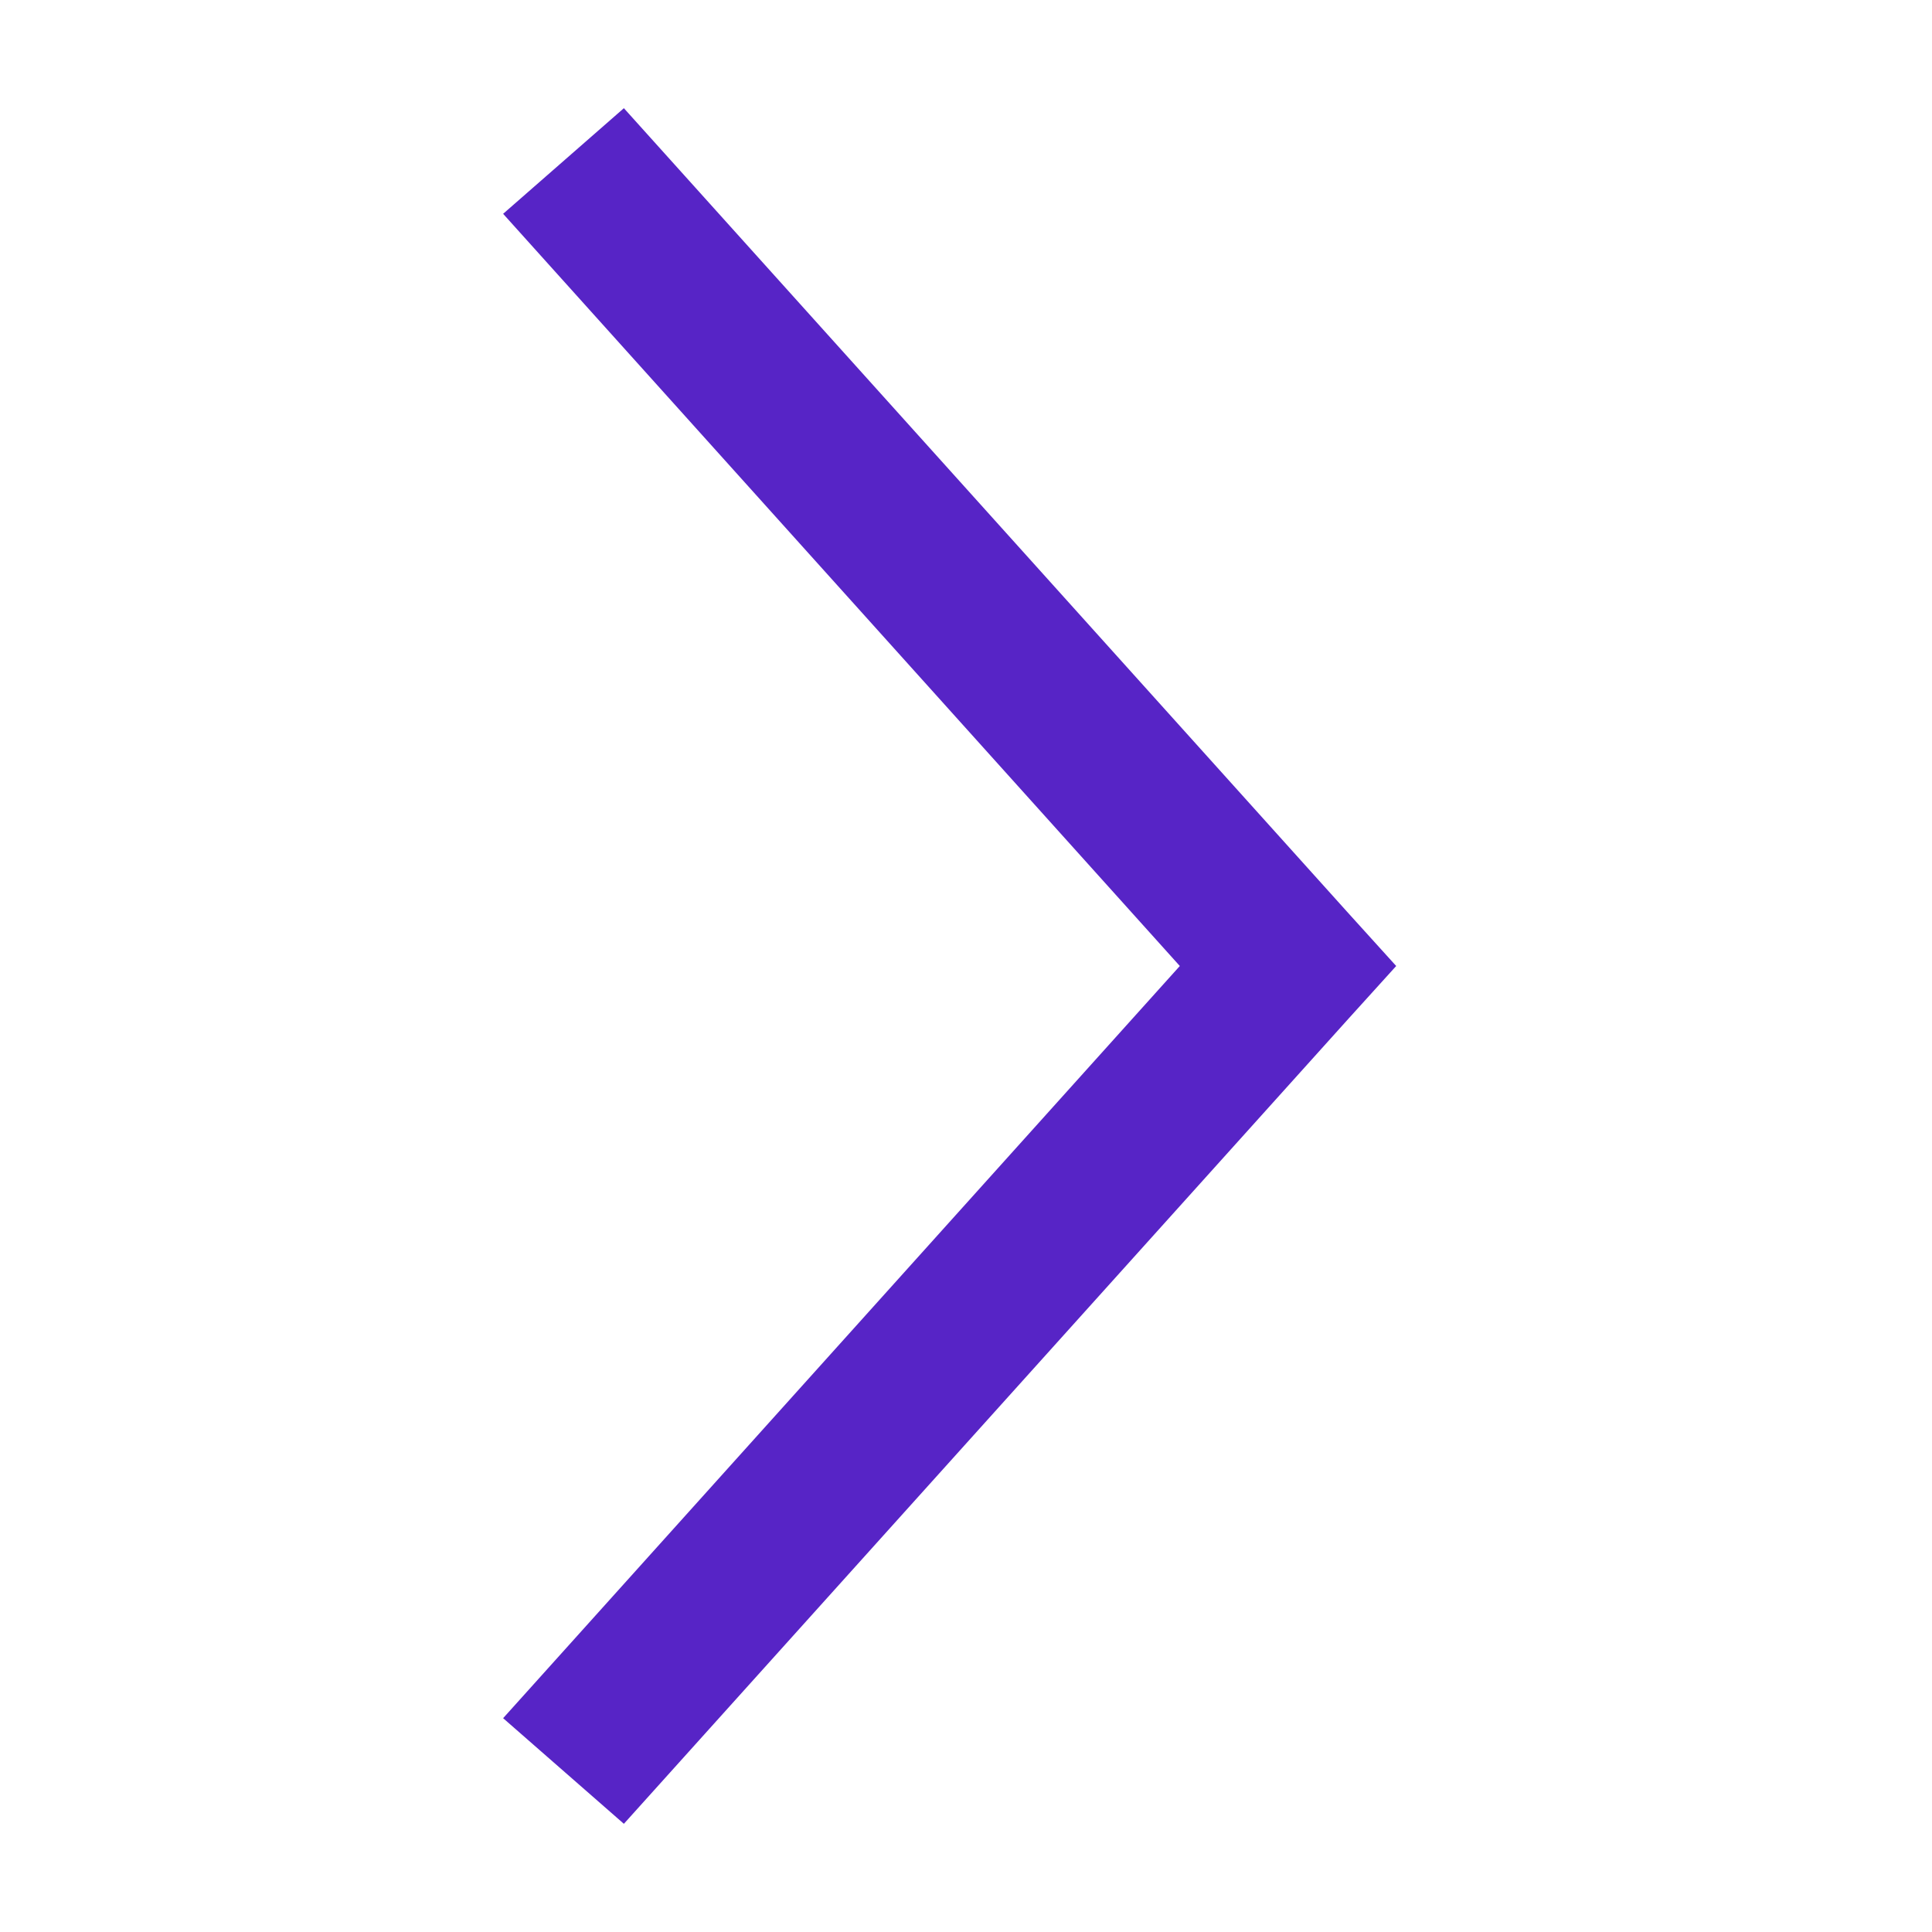
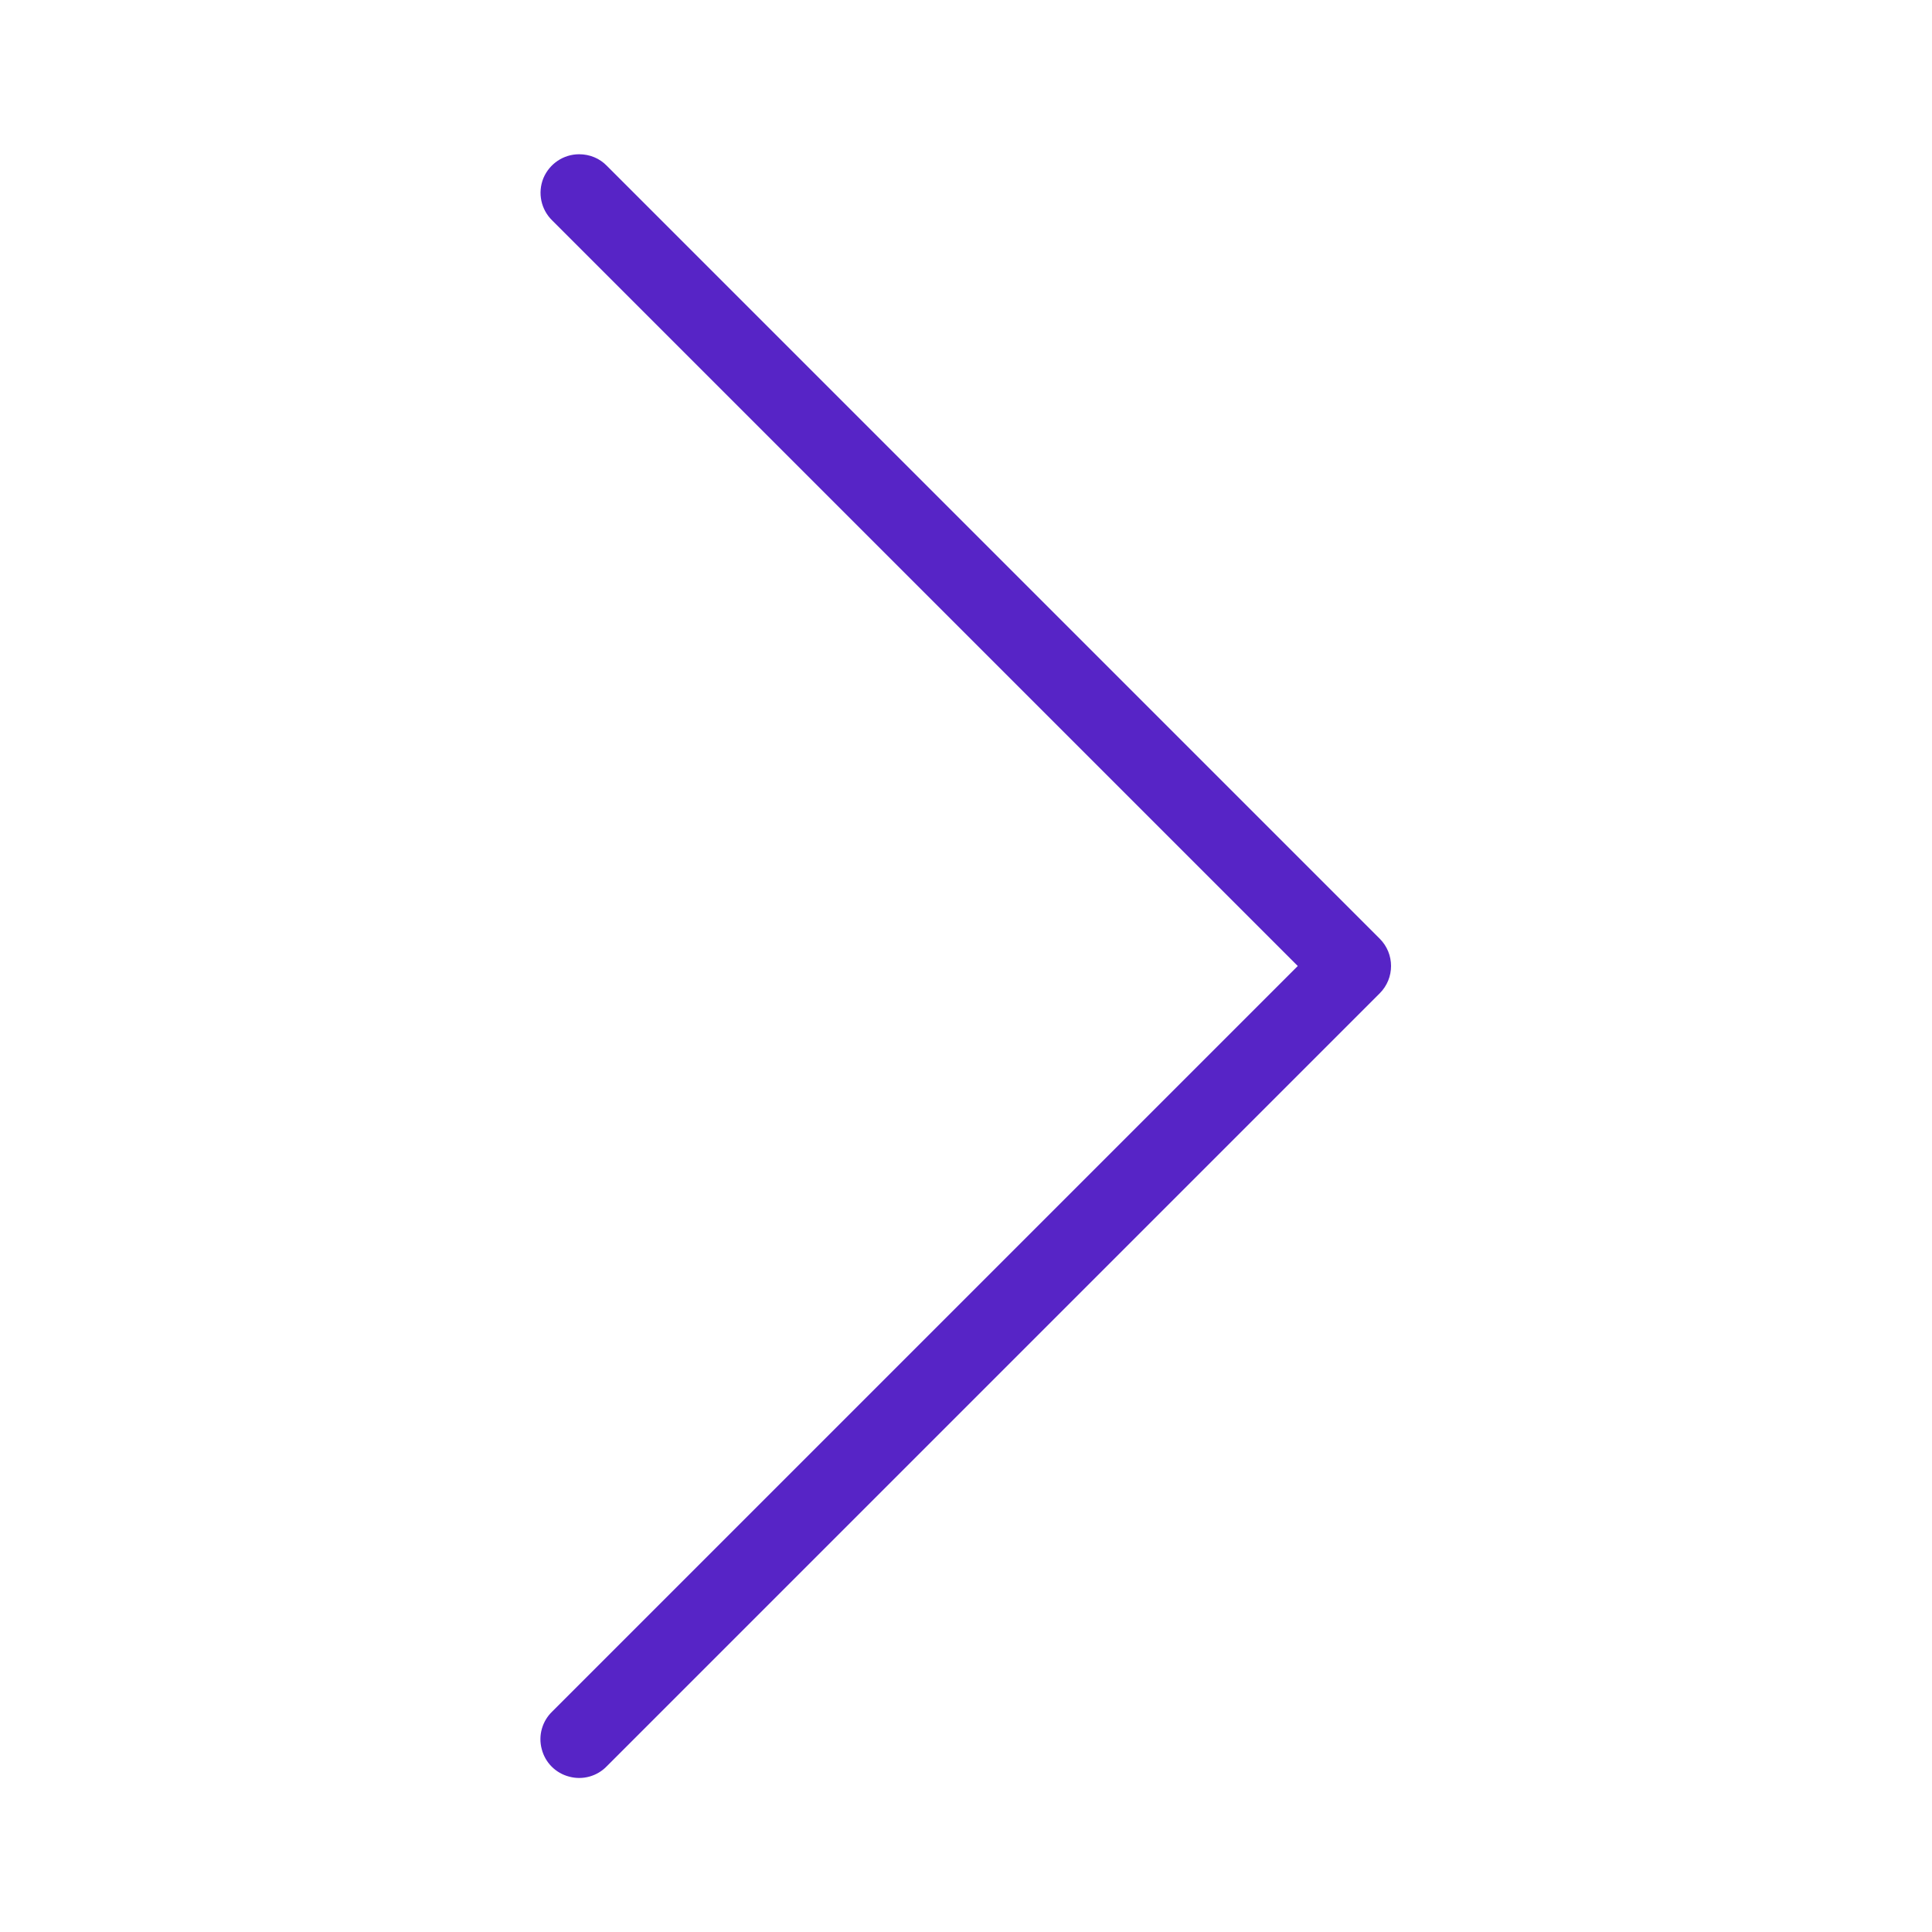
- <svg xmlns="http://www.w3.org/2000/svg" width="24pt" height="24pt" viewBox="0 0 24 24" version="1.1">
-   <g id="surface2596702">
-     <path style=" stroke:none;fill-rule:nonzero;fill:rgb(34.118%,14.118%,77.647%);fill-opacity:1;" d="M 7.75 1.344 L 6.25 2.656 L 14.656 12 L 6.25 21.344 L 7.75 22.656 L 16.75 12.656 L 17.344 12 L 16.75 11.344 Z M 7.75 1.344 " />
-   </g>
+ <svg xmlns="http://www.w3.org/2000/svg" fill="#5724C6" viewBox="0 0 50 50" width="50px" height="50px">
+   <path d="M 14.988 3.992 C 14.582 3.992 14.219 4.238 14.062 4.613 C 13.91 4.992 14 5.422 14.293 5.707 L 33.586 25 L 14.293 44.293 C 14.031 44.543 13.926 44.918 14.02 45.266 C 14.109 45.617 14.383 45.891 14.734 45.98 C 15.082 46.074 15.457 45.969 15.707 45.707 L 35.707 25.707 C 36.098 25.316 36.098 24.684 35.707 24.293 L 15.707 4.293 C 15.52 4.098 15.262 3.992 14.988 3.992 Z" />
</svg>
